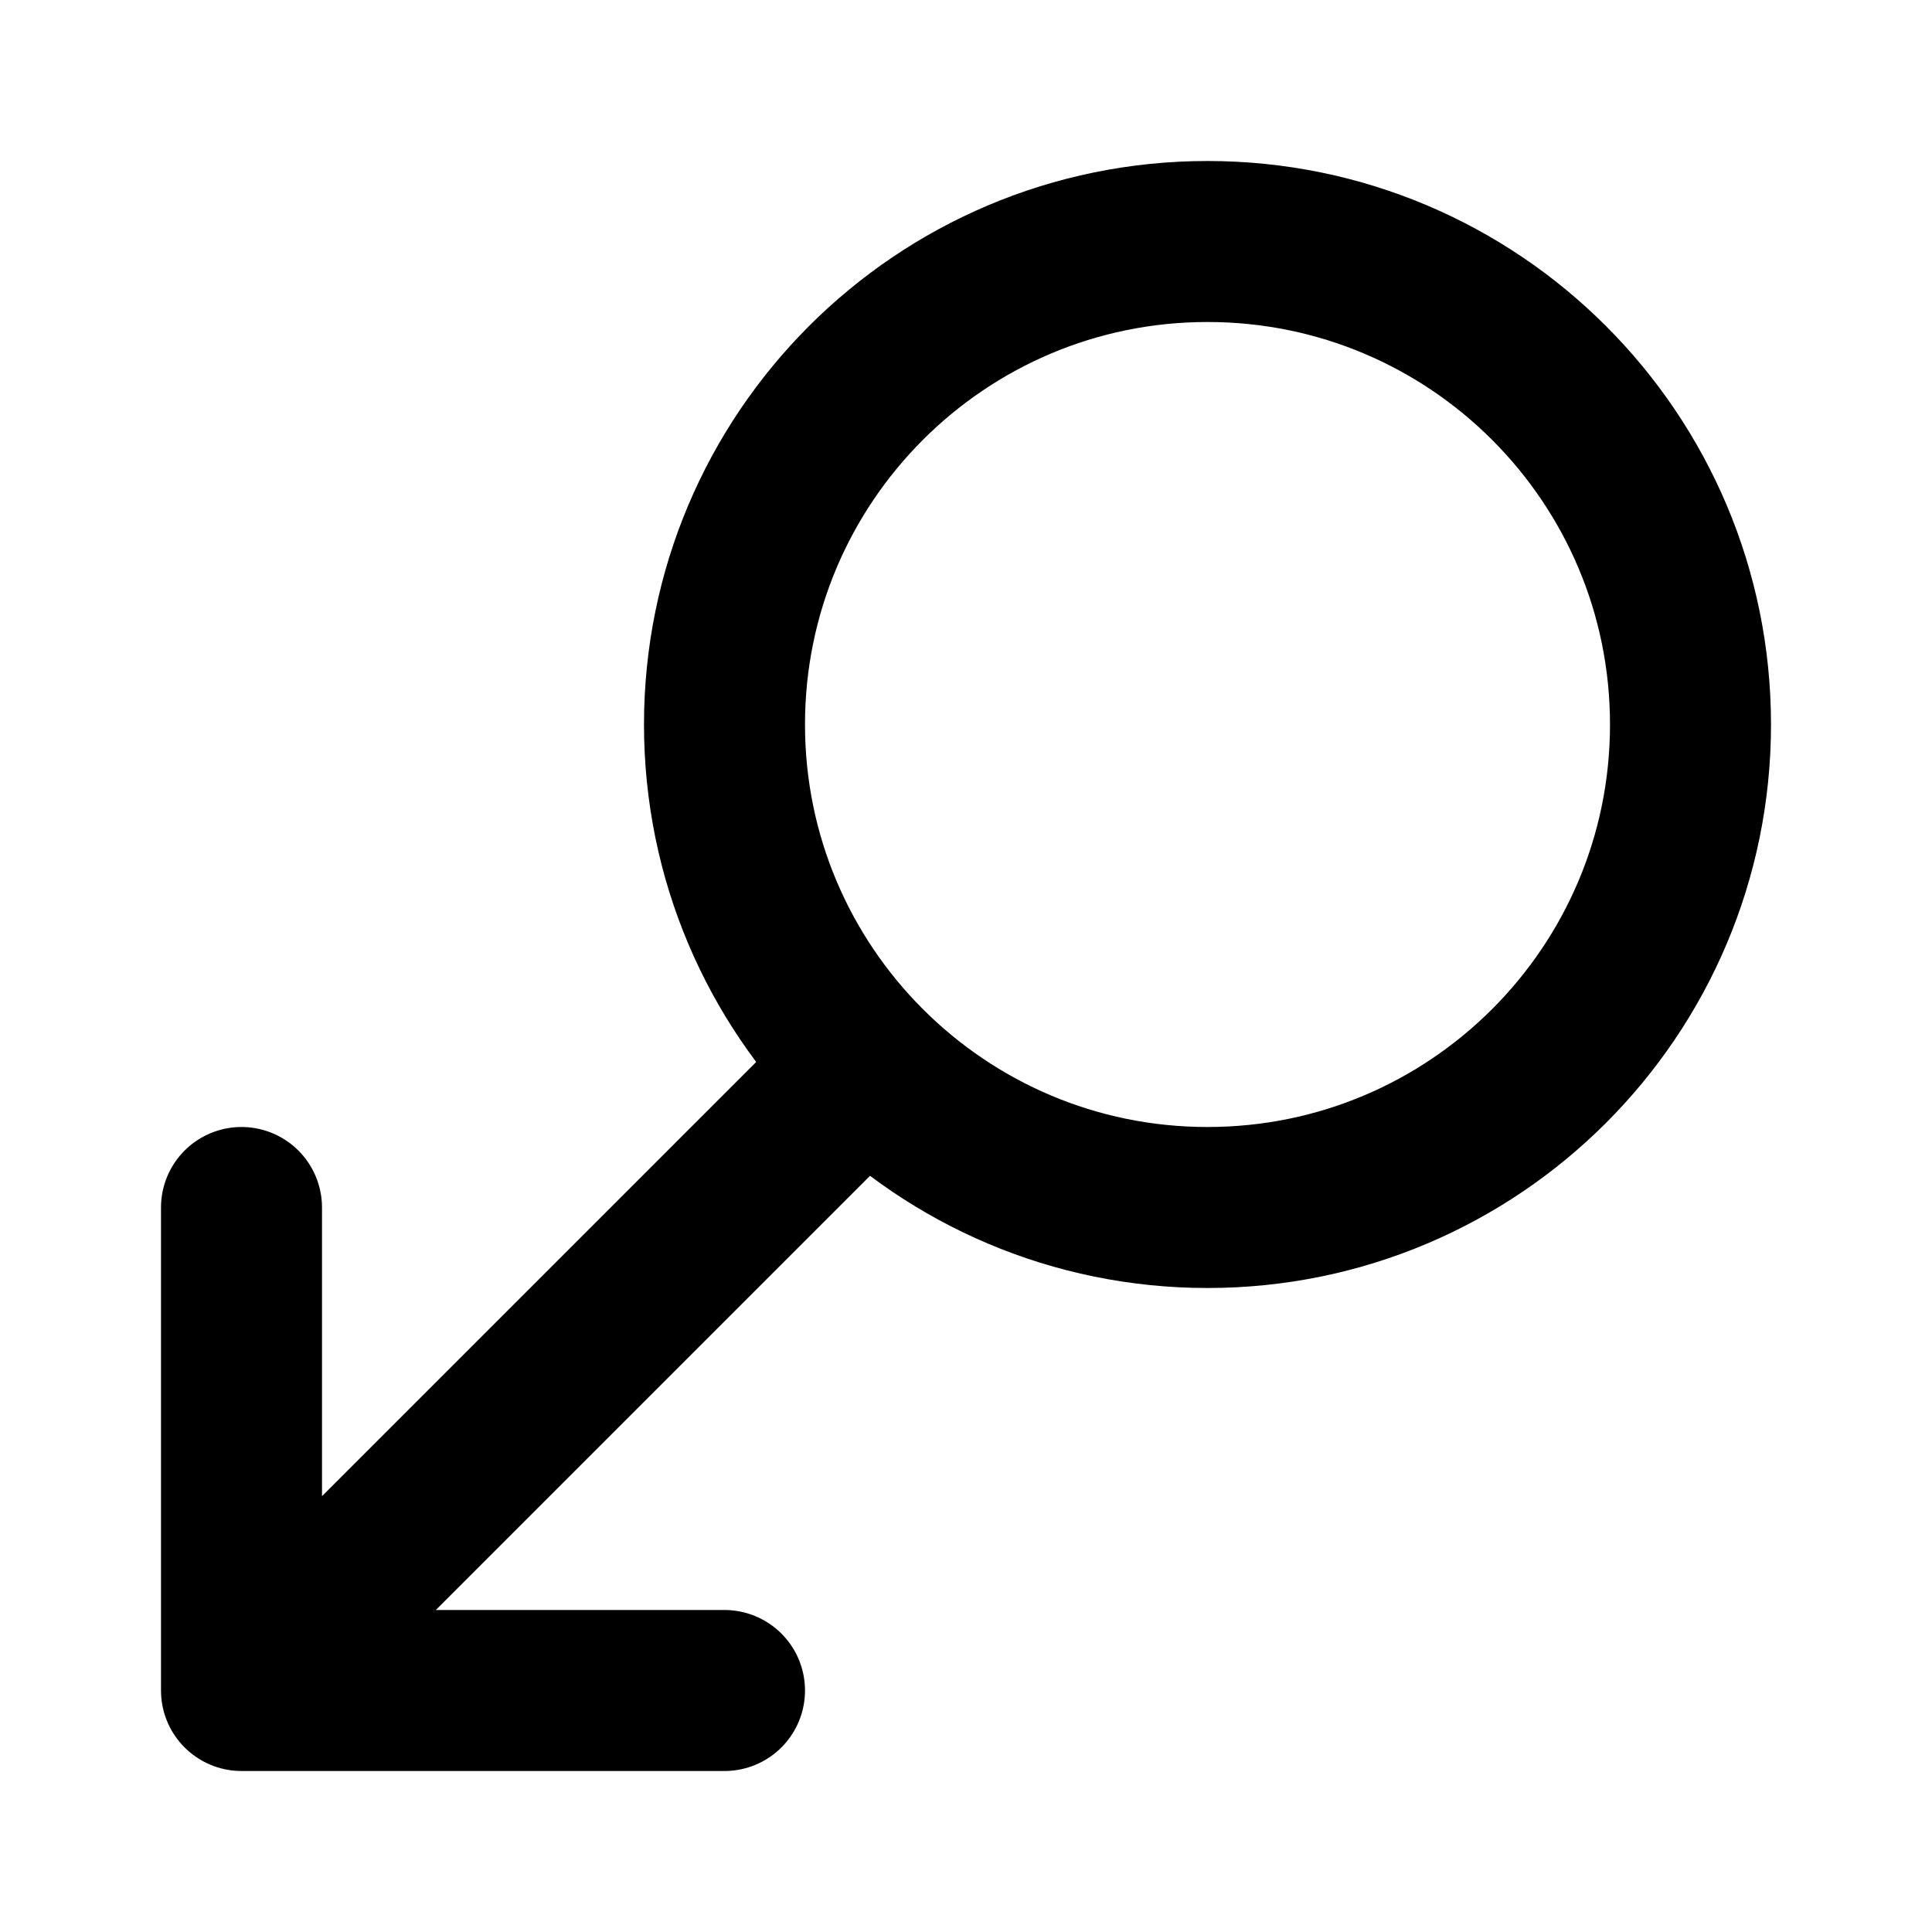
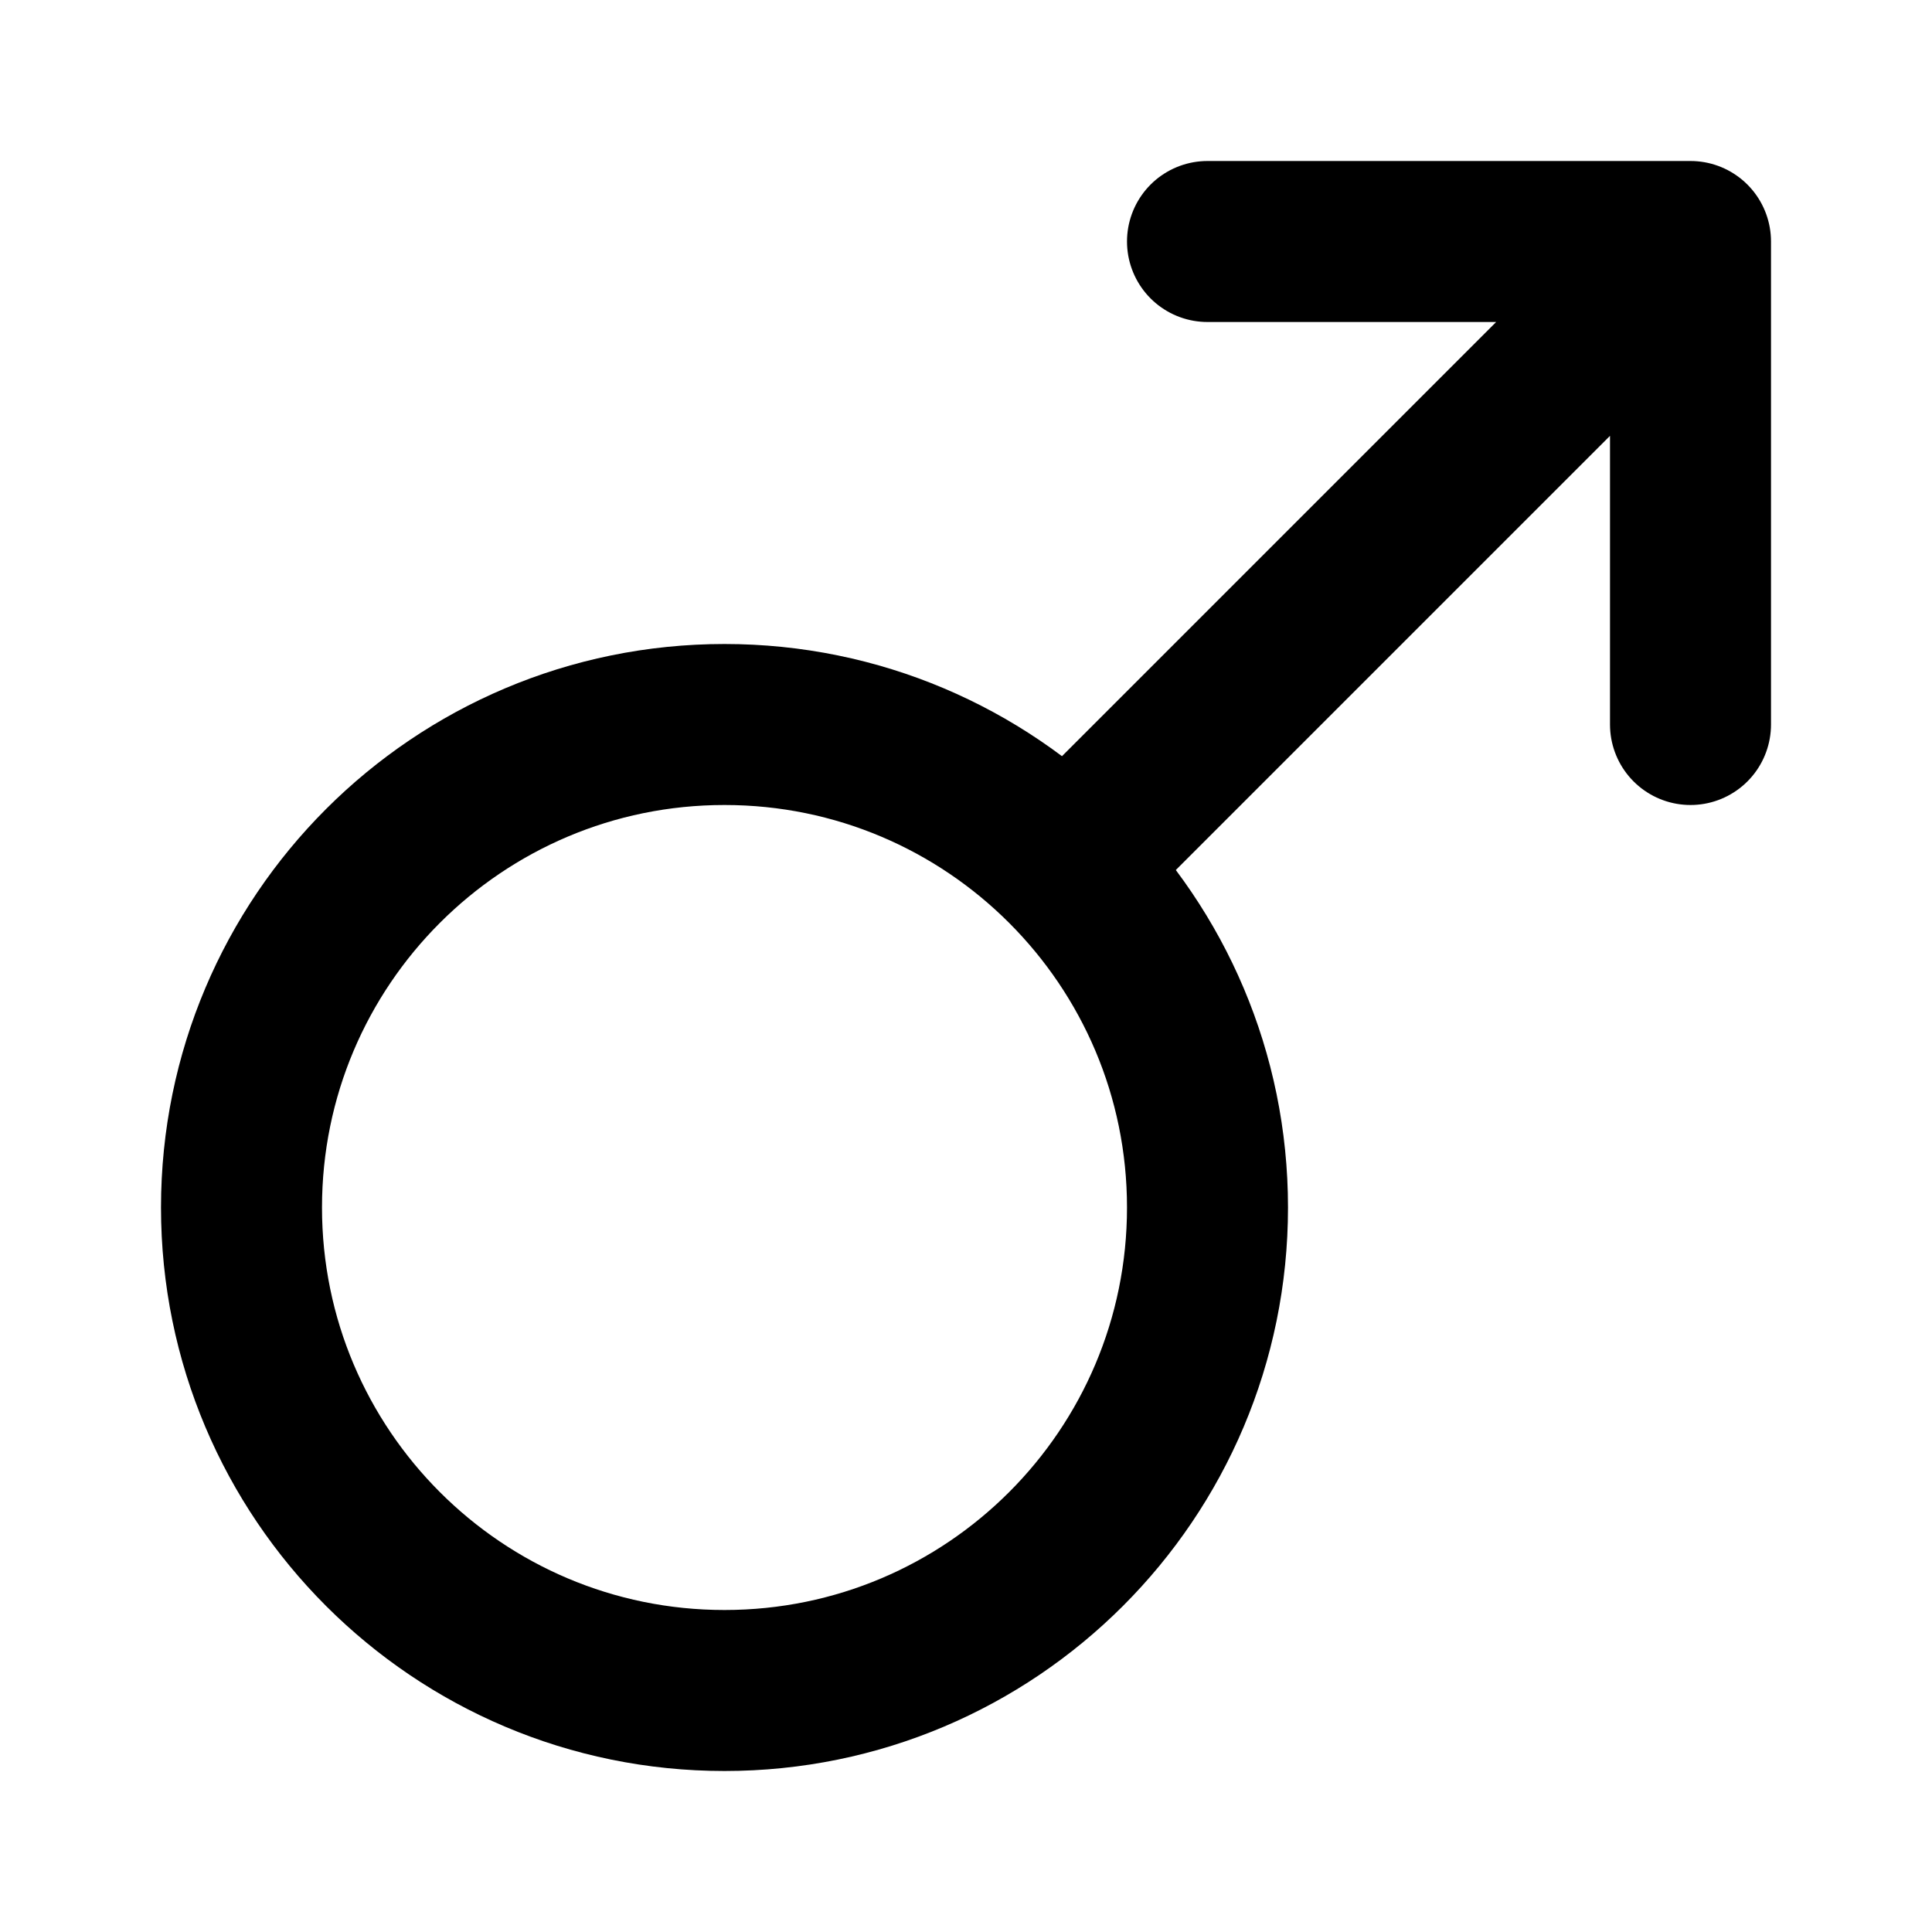
<svg xmlns="http://www.w3.org/2000/svg" width="24" height="24" viewBox="0 0 24 24" fill="none">
-   <path d="M3 15V21H9M3.5 20.5L10.5 13.5" stroke="currentColor" stroke-width="2" stroke-linecap="round" stroke-linejoin="round" />
-   <path d="M21 9C21 12.314 18.314 15 15 15C11.686 15 9 12.314 9 9C9 5.686 11.686 3 15 3C18.314 3 21 5.686 21 9Z" stroke="currentColor" stroke-width="2" stroke-linecap="round" stroke-linejoin="round" />
+   <path d="M21 9 L21 3 L15 3 M20.5 3.5 L13.5 10.5" stroke="currentColor" stroke-width="2" stroke-linecap="round" stroke-linejoin="round" />
+   <path d="M3 15 C3 11.686 5.686 9 9 9 C12.314 9 15 11.686 15 15 C15 18.314 12.314 21 9 21 C5.686 21 3 18.314 3 15" stroke="currentColor" stroke-width="2" stroke-linecap="round" stroke-linejoin="round" />
</svg>
